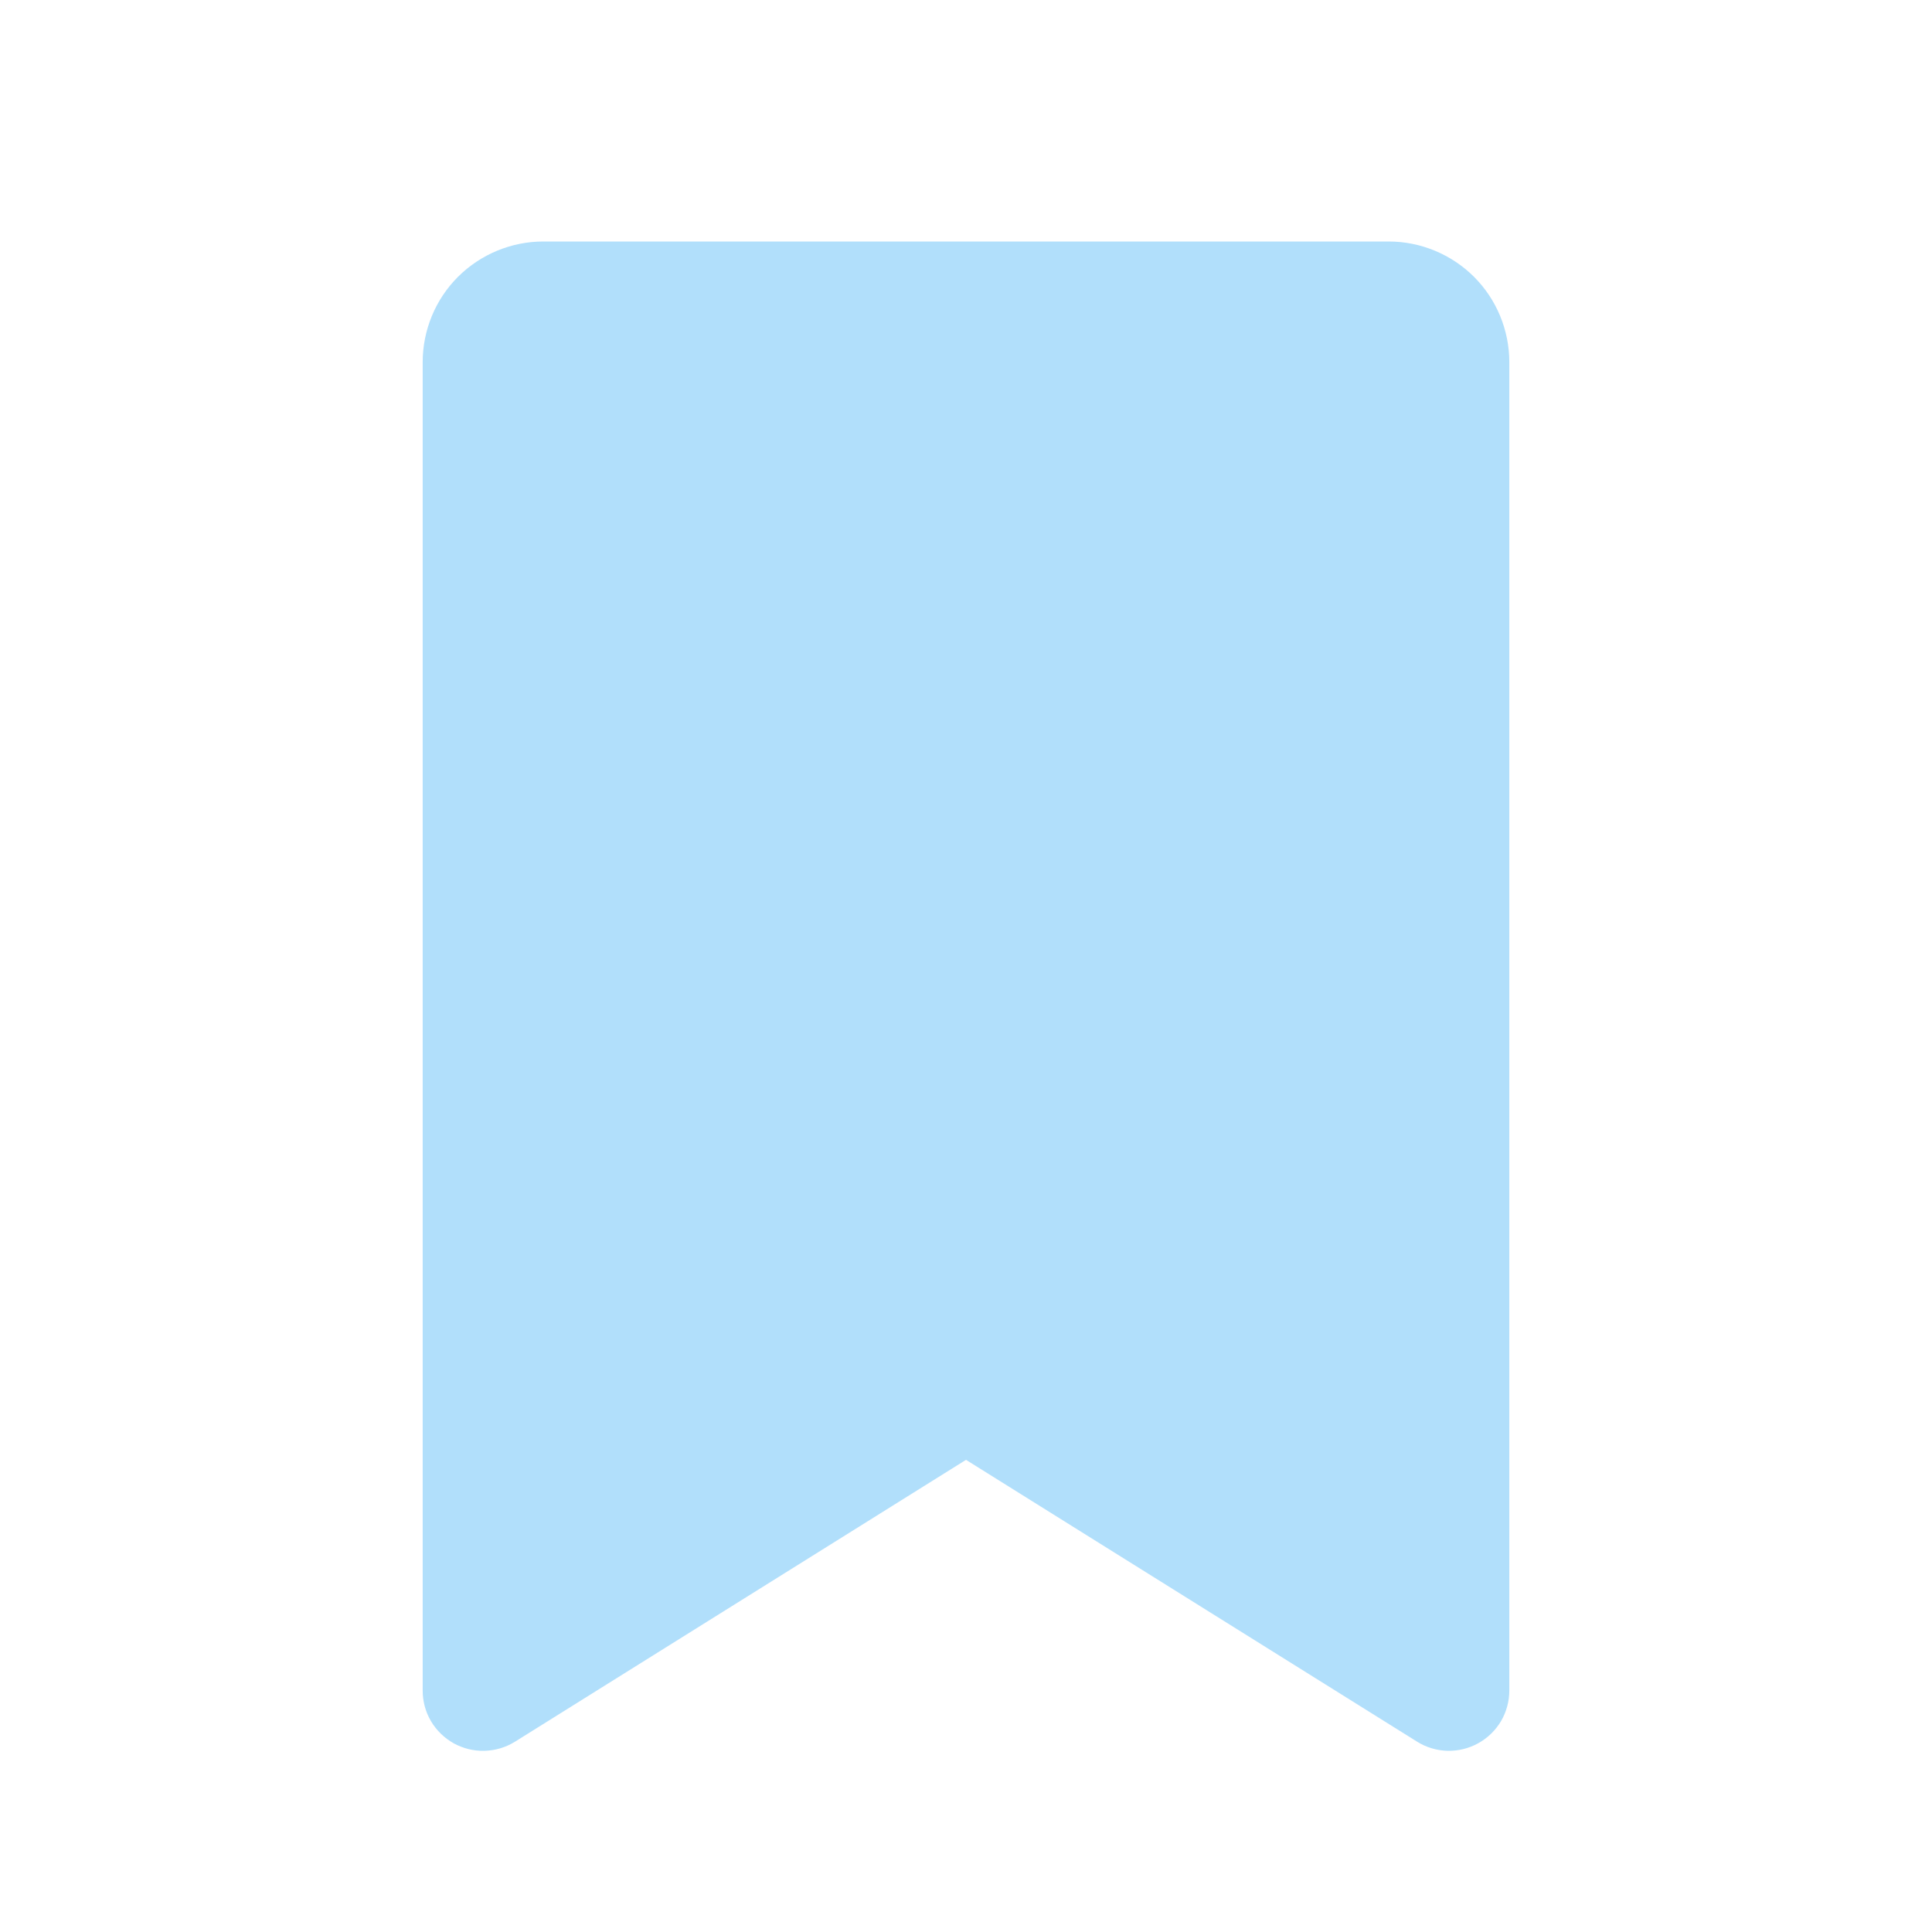
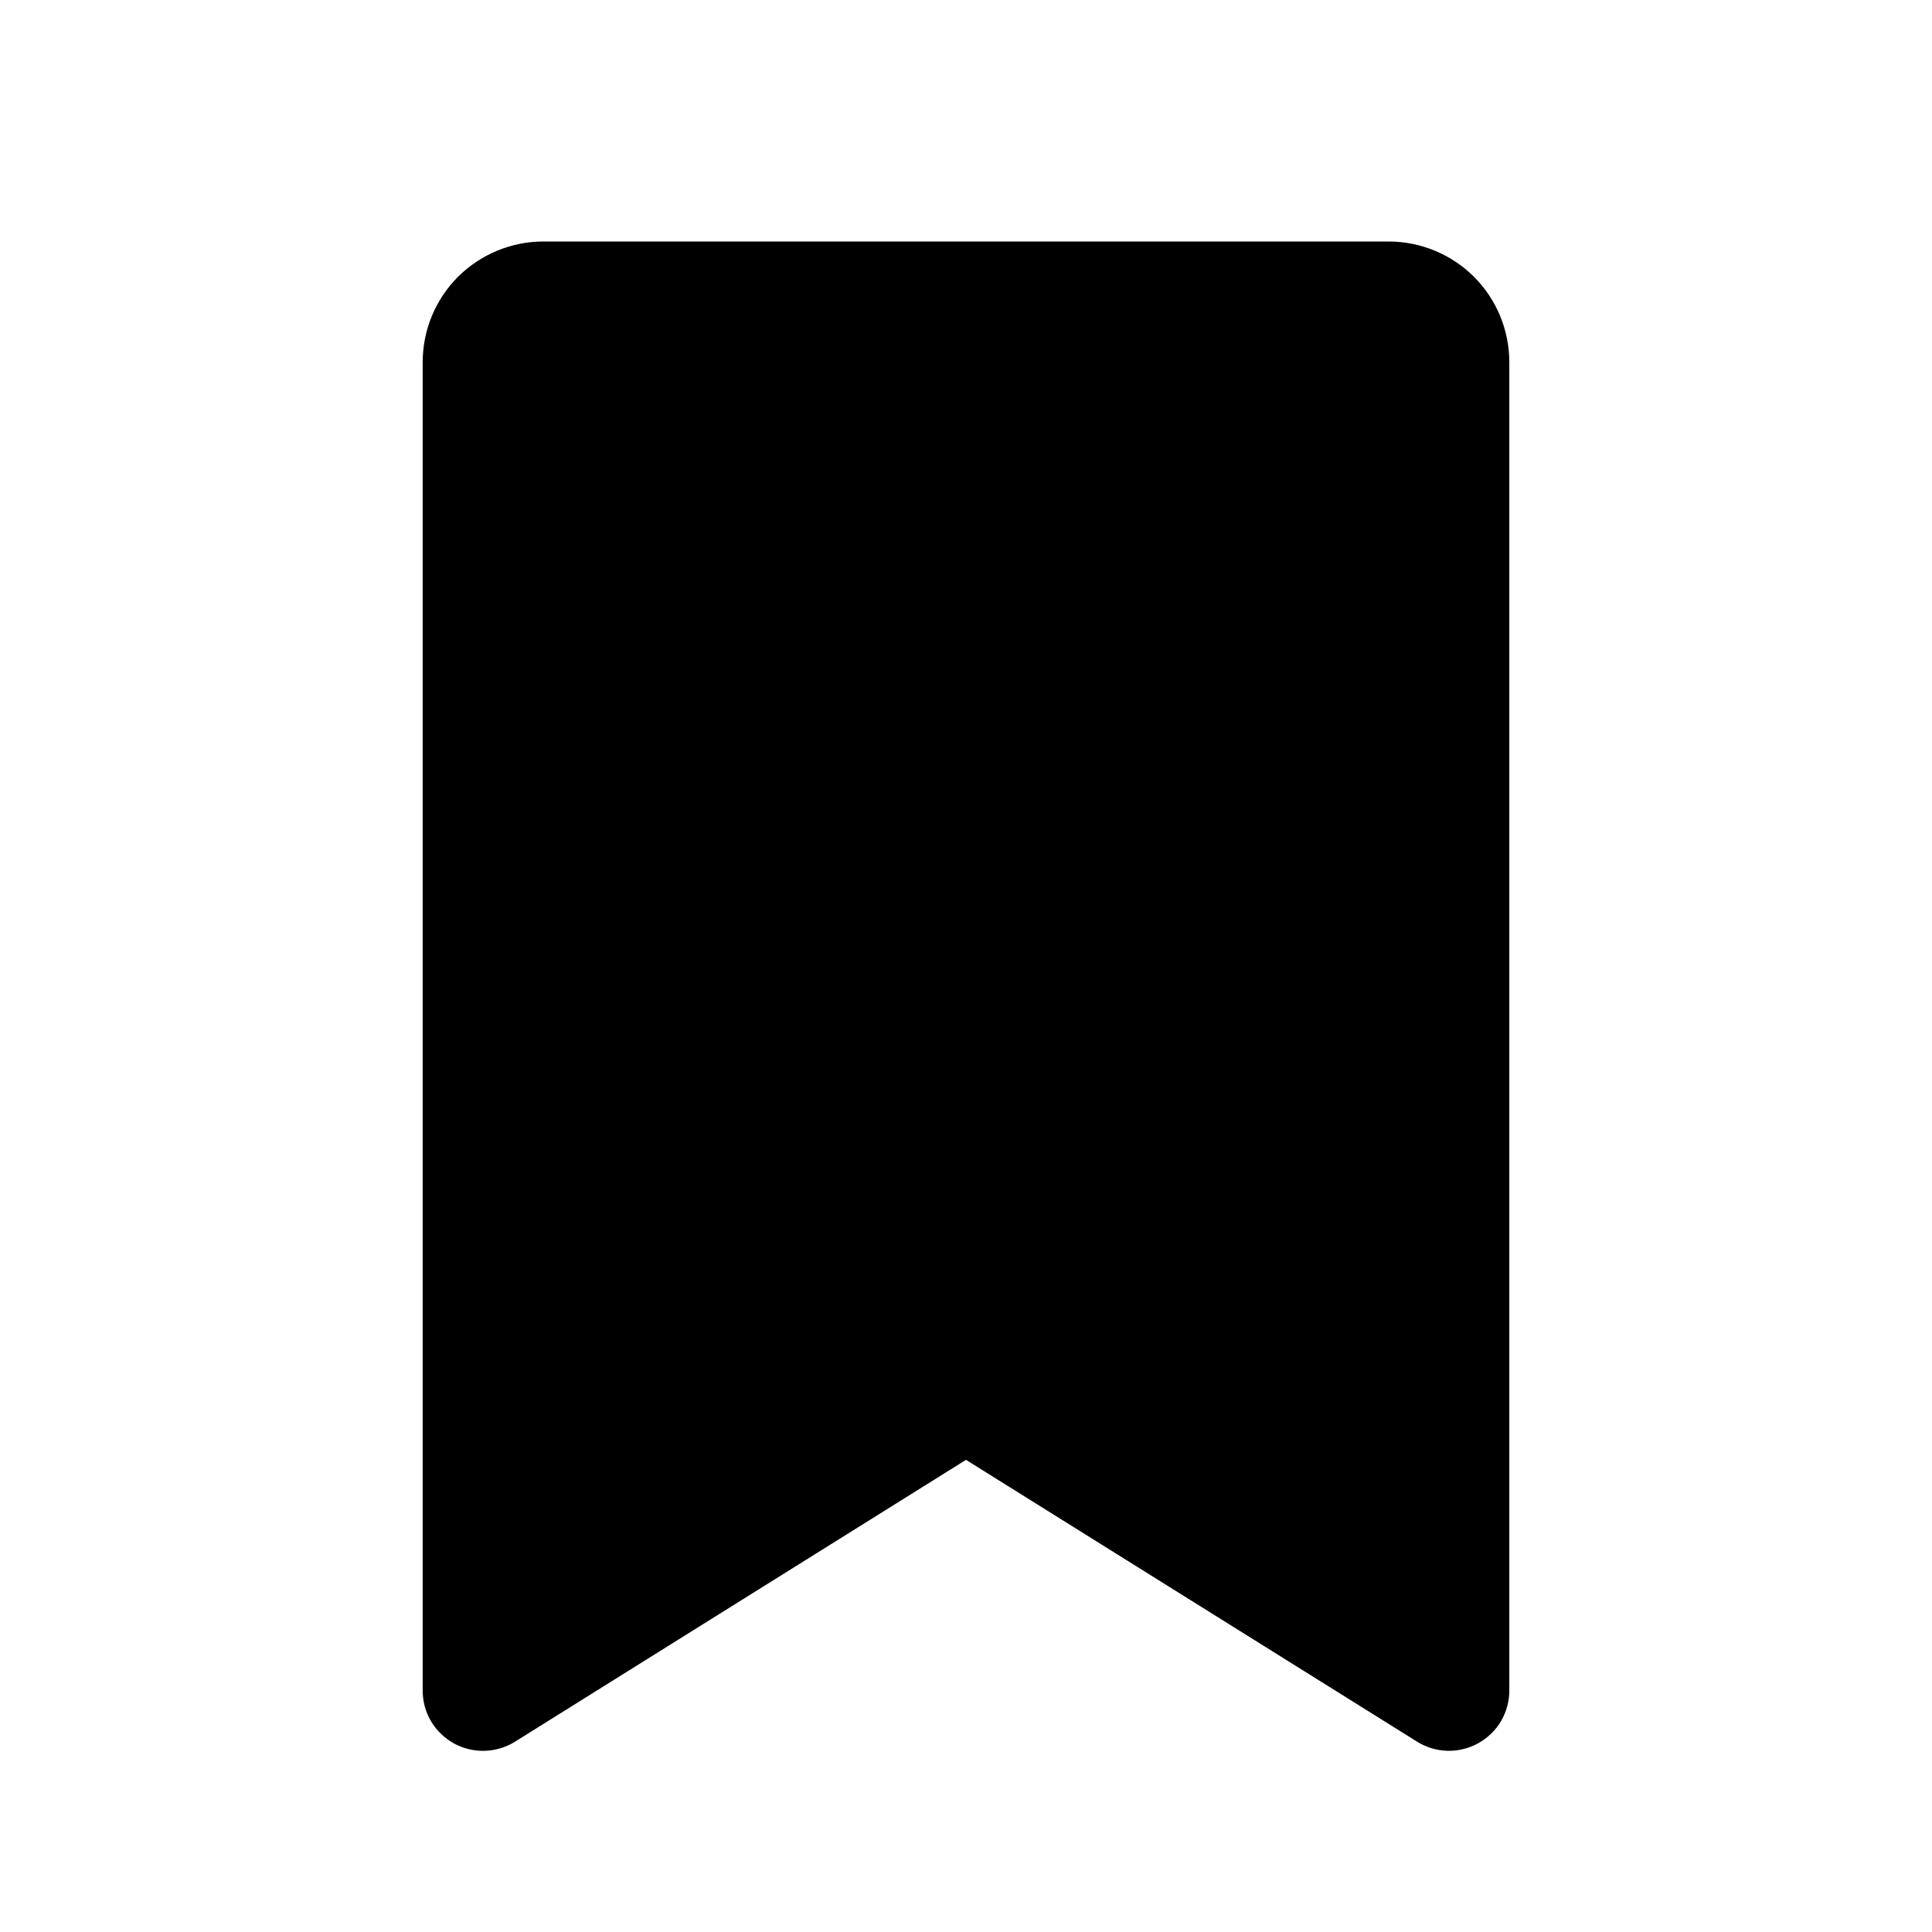
<svg xmlns="http://www.w3.org/2000/svg" width="18" height="18" viewBox="0 0 18 18" fill="none">
-   <path d="M12.938 2.25H5.062C4.764 2.25 4.478 2.369 4.267 2.579C4.056 2.79 3.938 3.077 3.938 3.375V15.75C3.938 15.85 3.964 15.949 4.015 16.035C4.066 16.122 4.14 16.193 4.227 16.242C4.315 16.29 4.414 16.315 4.515 16.312C4.615 16.309 4.713 16.28 4.798 16.227L9 13.601L13.203 16.227C13.288 16.28 13.385 16.309 13.486 16.312C13.586 16.314 13.685 16.29 13.773 16.241C13.86 16.193 13.934 16.121 13.985 16.035C14.035 15.949 14.062 15.85 14.062 15.75V3.375C14.062 3.077 13.944 2.79 13.733 2.579C13.522 2.369 13.236 2.25 12.938 2.25Z" fill="#B1DFFB" />
+   <path d="M12.938 2.25H5.062C4.764 2.25 4.478 2.369 4.267 2.579C4.056 2.79 3.938 3.077 3.938 3.375V15.75C3.938 15.85 3.964 15.949 4.015 16.035C4.066 16.122 4.14 16.193 4.227 16.242C4.315 16.29 4.414 16.315 4.515 16.312C4.615 16.309 4.713 16.28 4.798 16.227L9 13.601L13.203 16.227C13.288 16.28 13.385 16.309 13.486 16.312C13.586 16.314 13.685 16.29 13.773 16.241C13.86 16.193 13.934 16.121 13.985 16.035C14.035 15.949 14.062 15.85 14.062 15.75V3.375C14.062 3.077 13.944 2.79 13.733 2.579C13.522 2.369 13.236 2.25 12.938 2.25Z" fill="currentColor" />
</svg>
